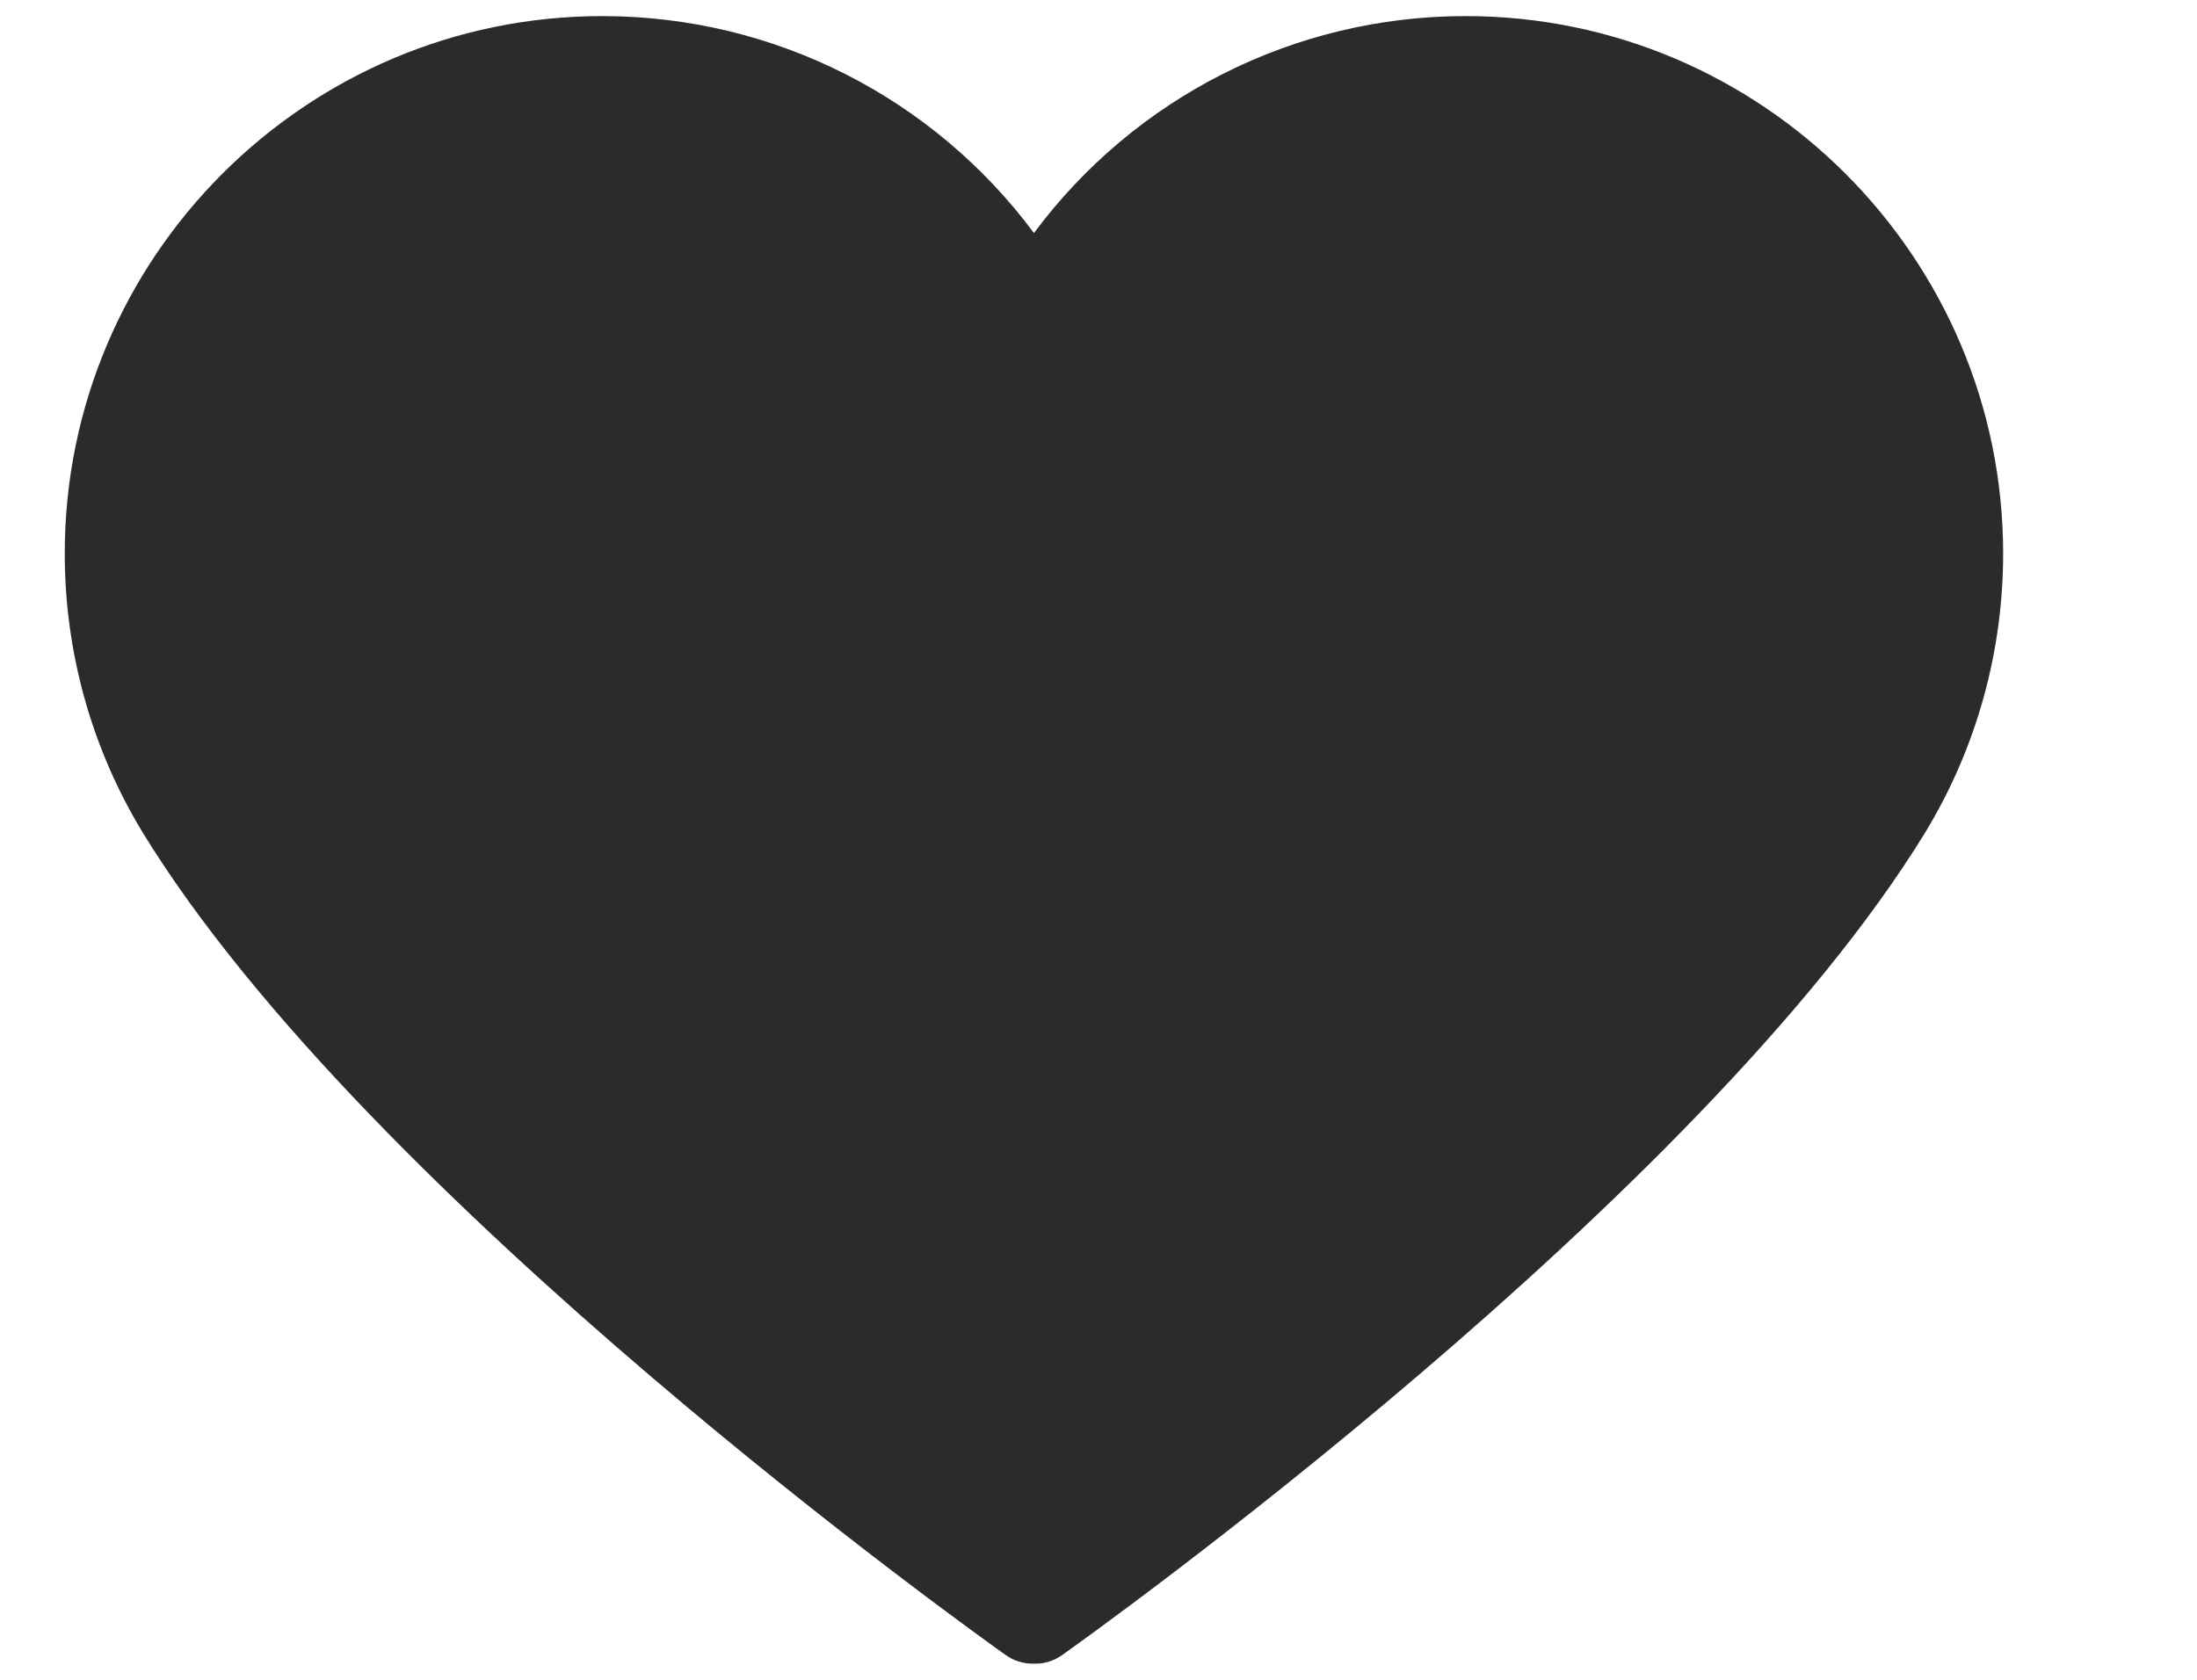
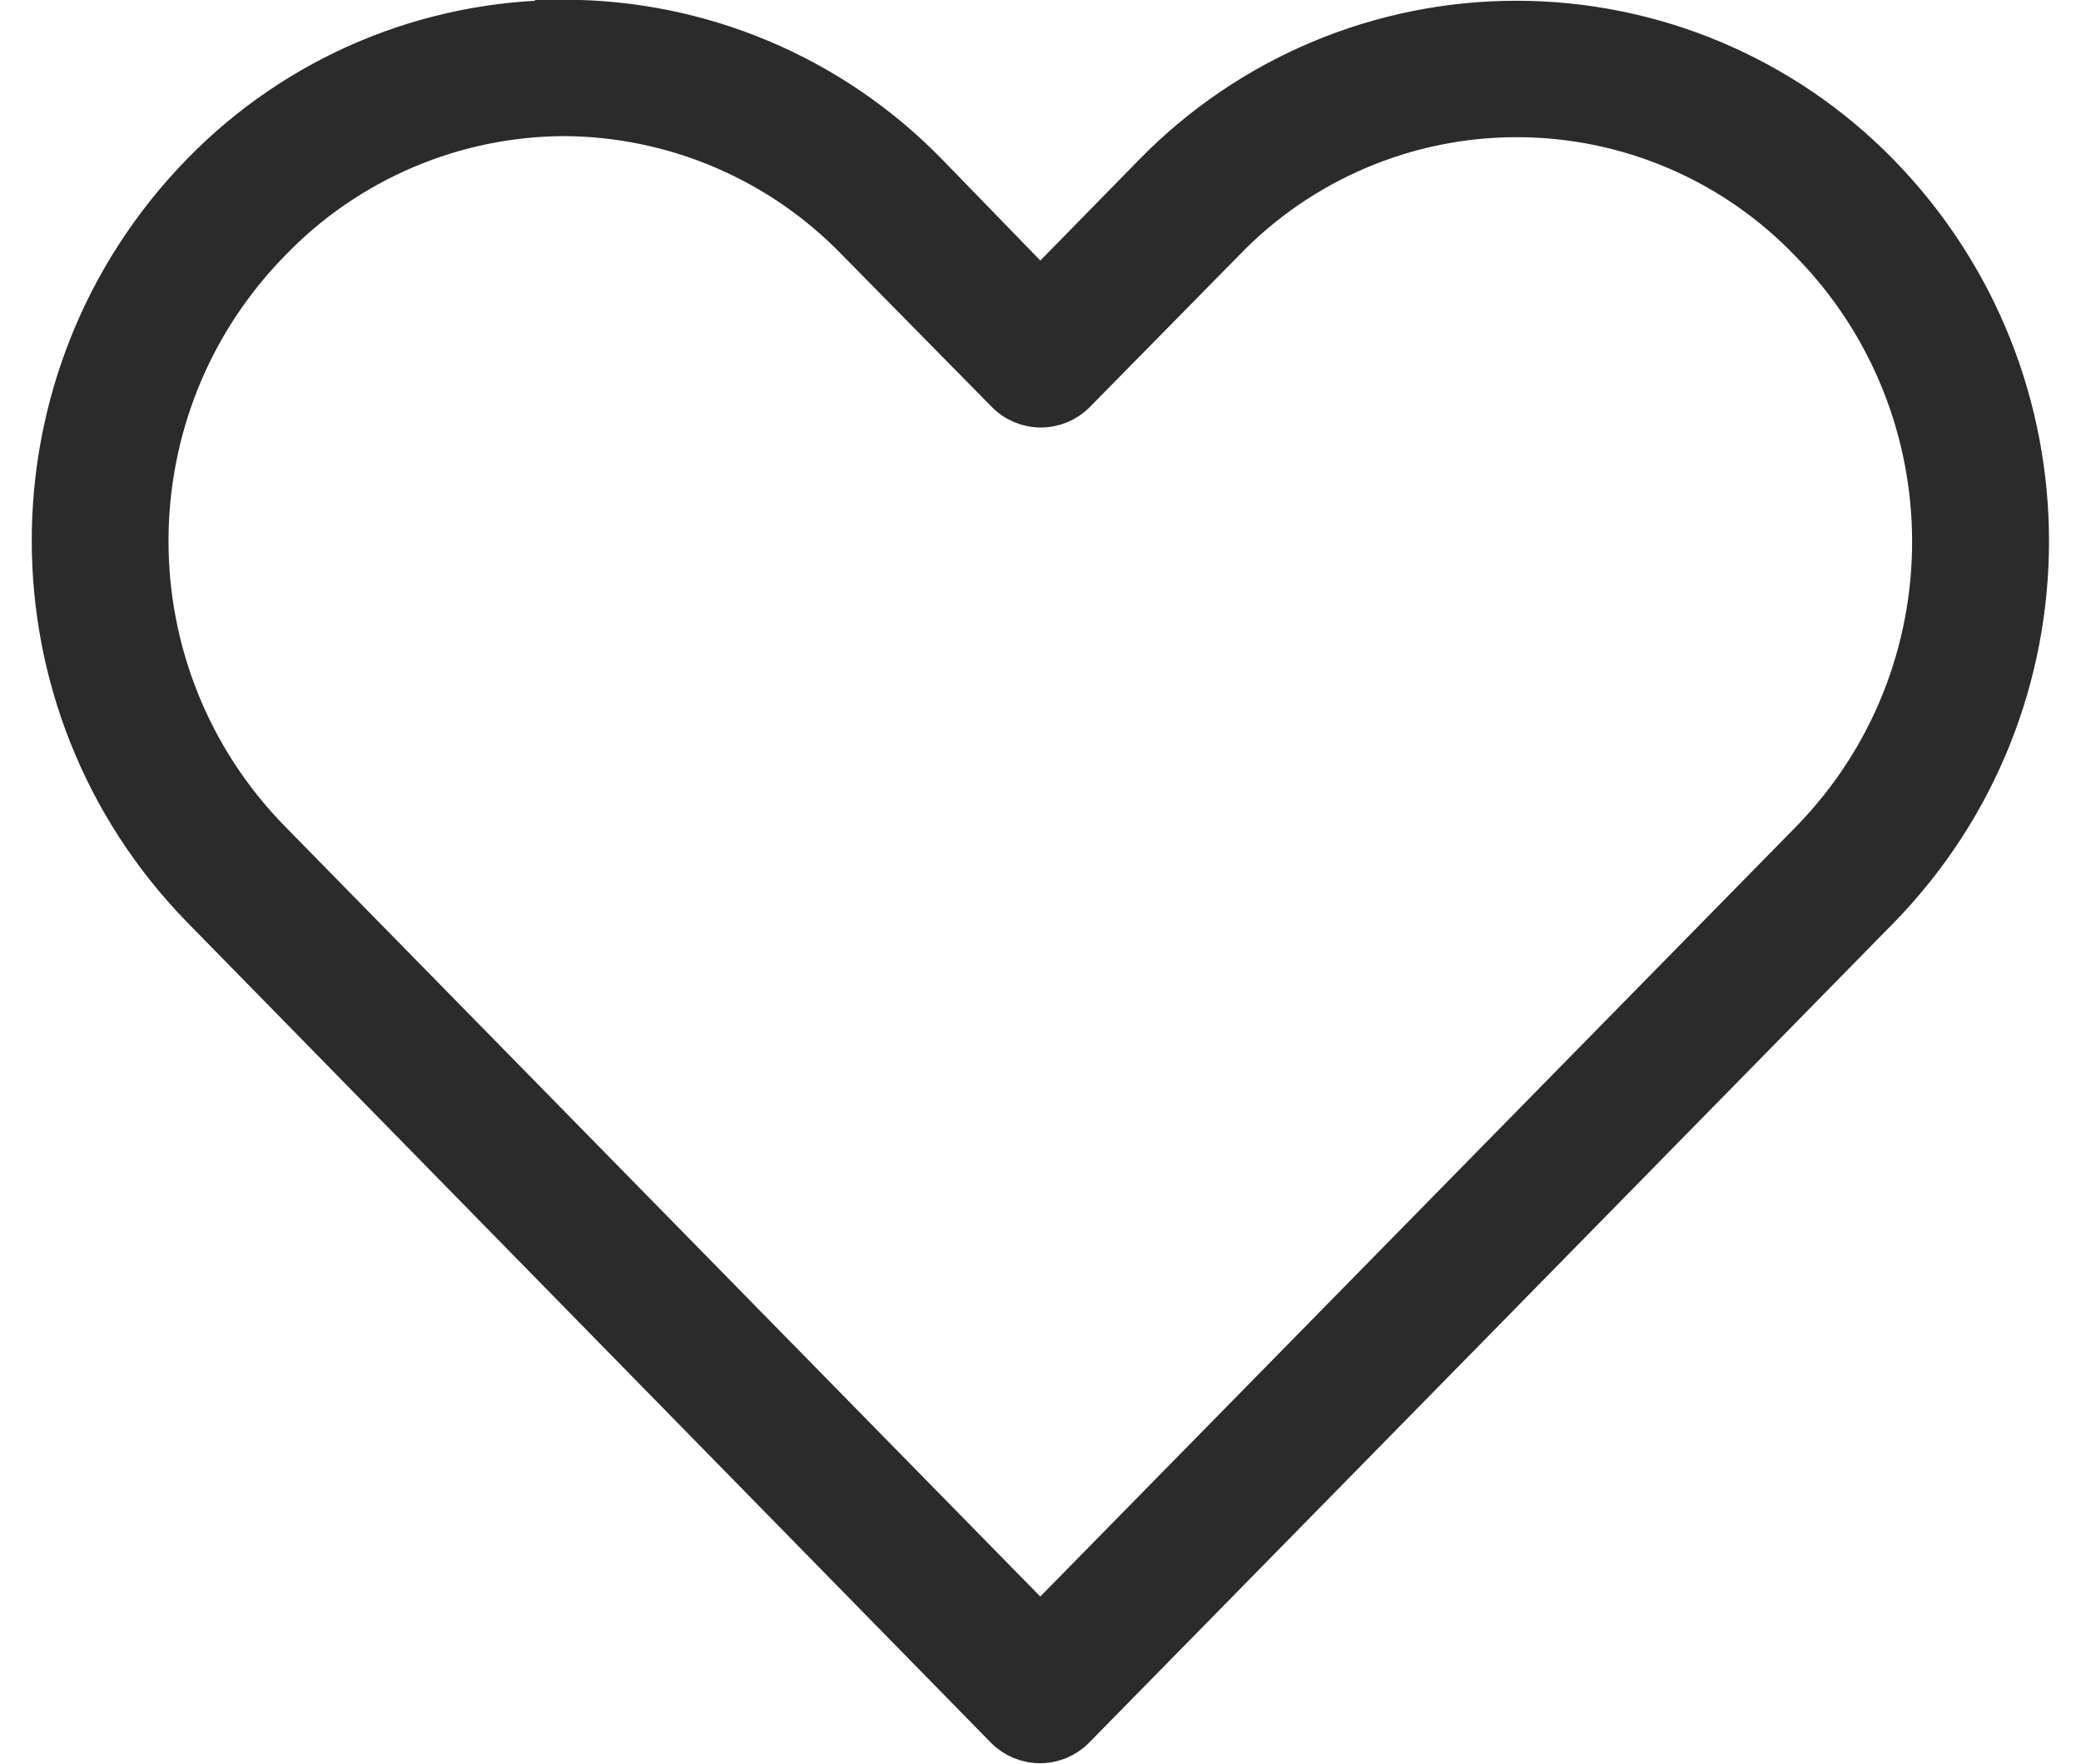
- <svg xmlns="http://www.w3.org/2000/svg" width="100%" height="100%" viewBox="0 0 17 13" version="1.1" xml:space="preserve" style="fill-rule:evenodd;clip-rule:evenodd;stroke-linejoin:round;stroke-miterlimit:2;">
-   <g id="Artboard1" transform="matrix(1,0,0,0.866667,0,0)">
-     <rect x="0" y="0" width="16.001" height="15" style="fill:none;" />
-     <g transform="matrix(0.167276,0,0,0.193011,-0.36315,-2.15063)">
-       <path d="M50.056,88.113C50.018,88.114 49.981,88.114 49.943,88.113C49.511,88.113 49.074,87.984 48.694,87.714C47.495,86.863 19.192,66.676 8.764,49.647C8.75,49.624 8.737,49.601 8.723,49.578C6.396,45.718 5.166,41.286 5.166,36.755C5.166,23.043 16.322,11.887 30.034,11.887C37.973,11.887 45.345,15.659 49.999,21.924C54.653,15.659 62.026,11.887 69.964,11.887C83.676,11.887 94.832,23.043 94.832,36.755C94.832,41.286 93.602,45.718 91.275,49.578C91.262,49.601 91.249,49.624 91.234,49.647C80.807,66.676 52.504,86.863 51.304,87.714C50.926,87.984 50.489,88.113 50.056,88.113Z" style="fill:rgb(43,43,43);fill-rule:nonzero;" />
-     </g>
-   </g>
+ <svg xmlns="http://www.w3.org/2000/svg" width="14.435" height="12.231" viewBox="0 0 14.435 12.231">
+   <path id="noun-heart-827145" d="M308.96,343.176a3.522,3.522,0,0,0-2.523,1.063,3.665,3.665,0,0,0,0,5.123l5.575,5.69h0a.353.353,0,0,0,.5,0q2.79-2.841,5.58-5.685a3.664,3.664,0,0,0,0-5.123,3.532,3.532,0,0,0-5.051,0l-.777.793-.777-.8a3.535,3.535,0,0,0-2.528-1.063Zm0,.694a2.828,2.828,0,0,1,2.022.865l1.036,1.052h0a.352.352,0,0,0,.5,0l1.03-1.047a2.8,2.8,0,0,1,4.043,0,2.953,2.953,0,0,1,0,4.137l-5.327,5.426-5.327-5.431a2.954,2.954,0,0,1,0-4.137,2.828,2.828,0,0,1,2.022-.865Z" transform="translate(-305.048 -343.051)" fill="#2b2b2b" stroke="#2b2b2b" stroke-width="0.25" />
</svg>
